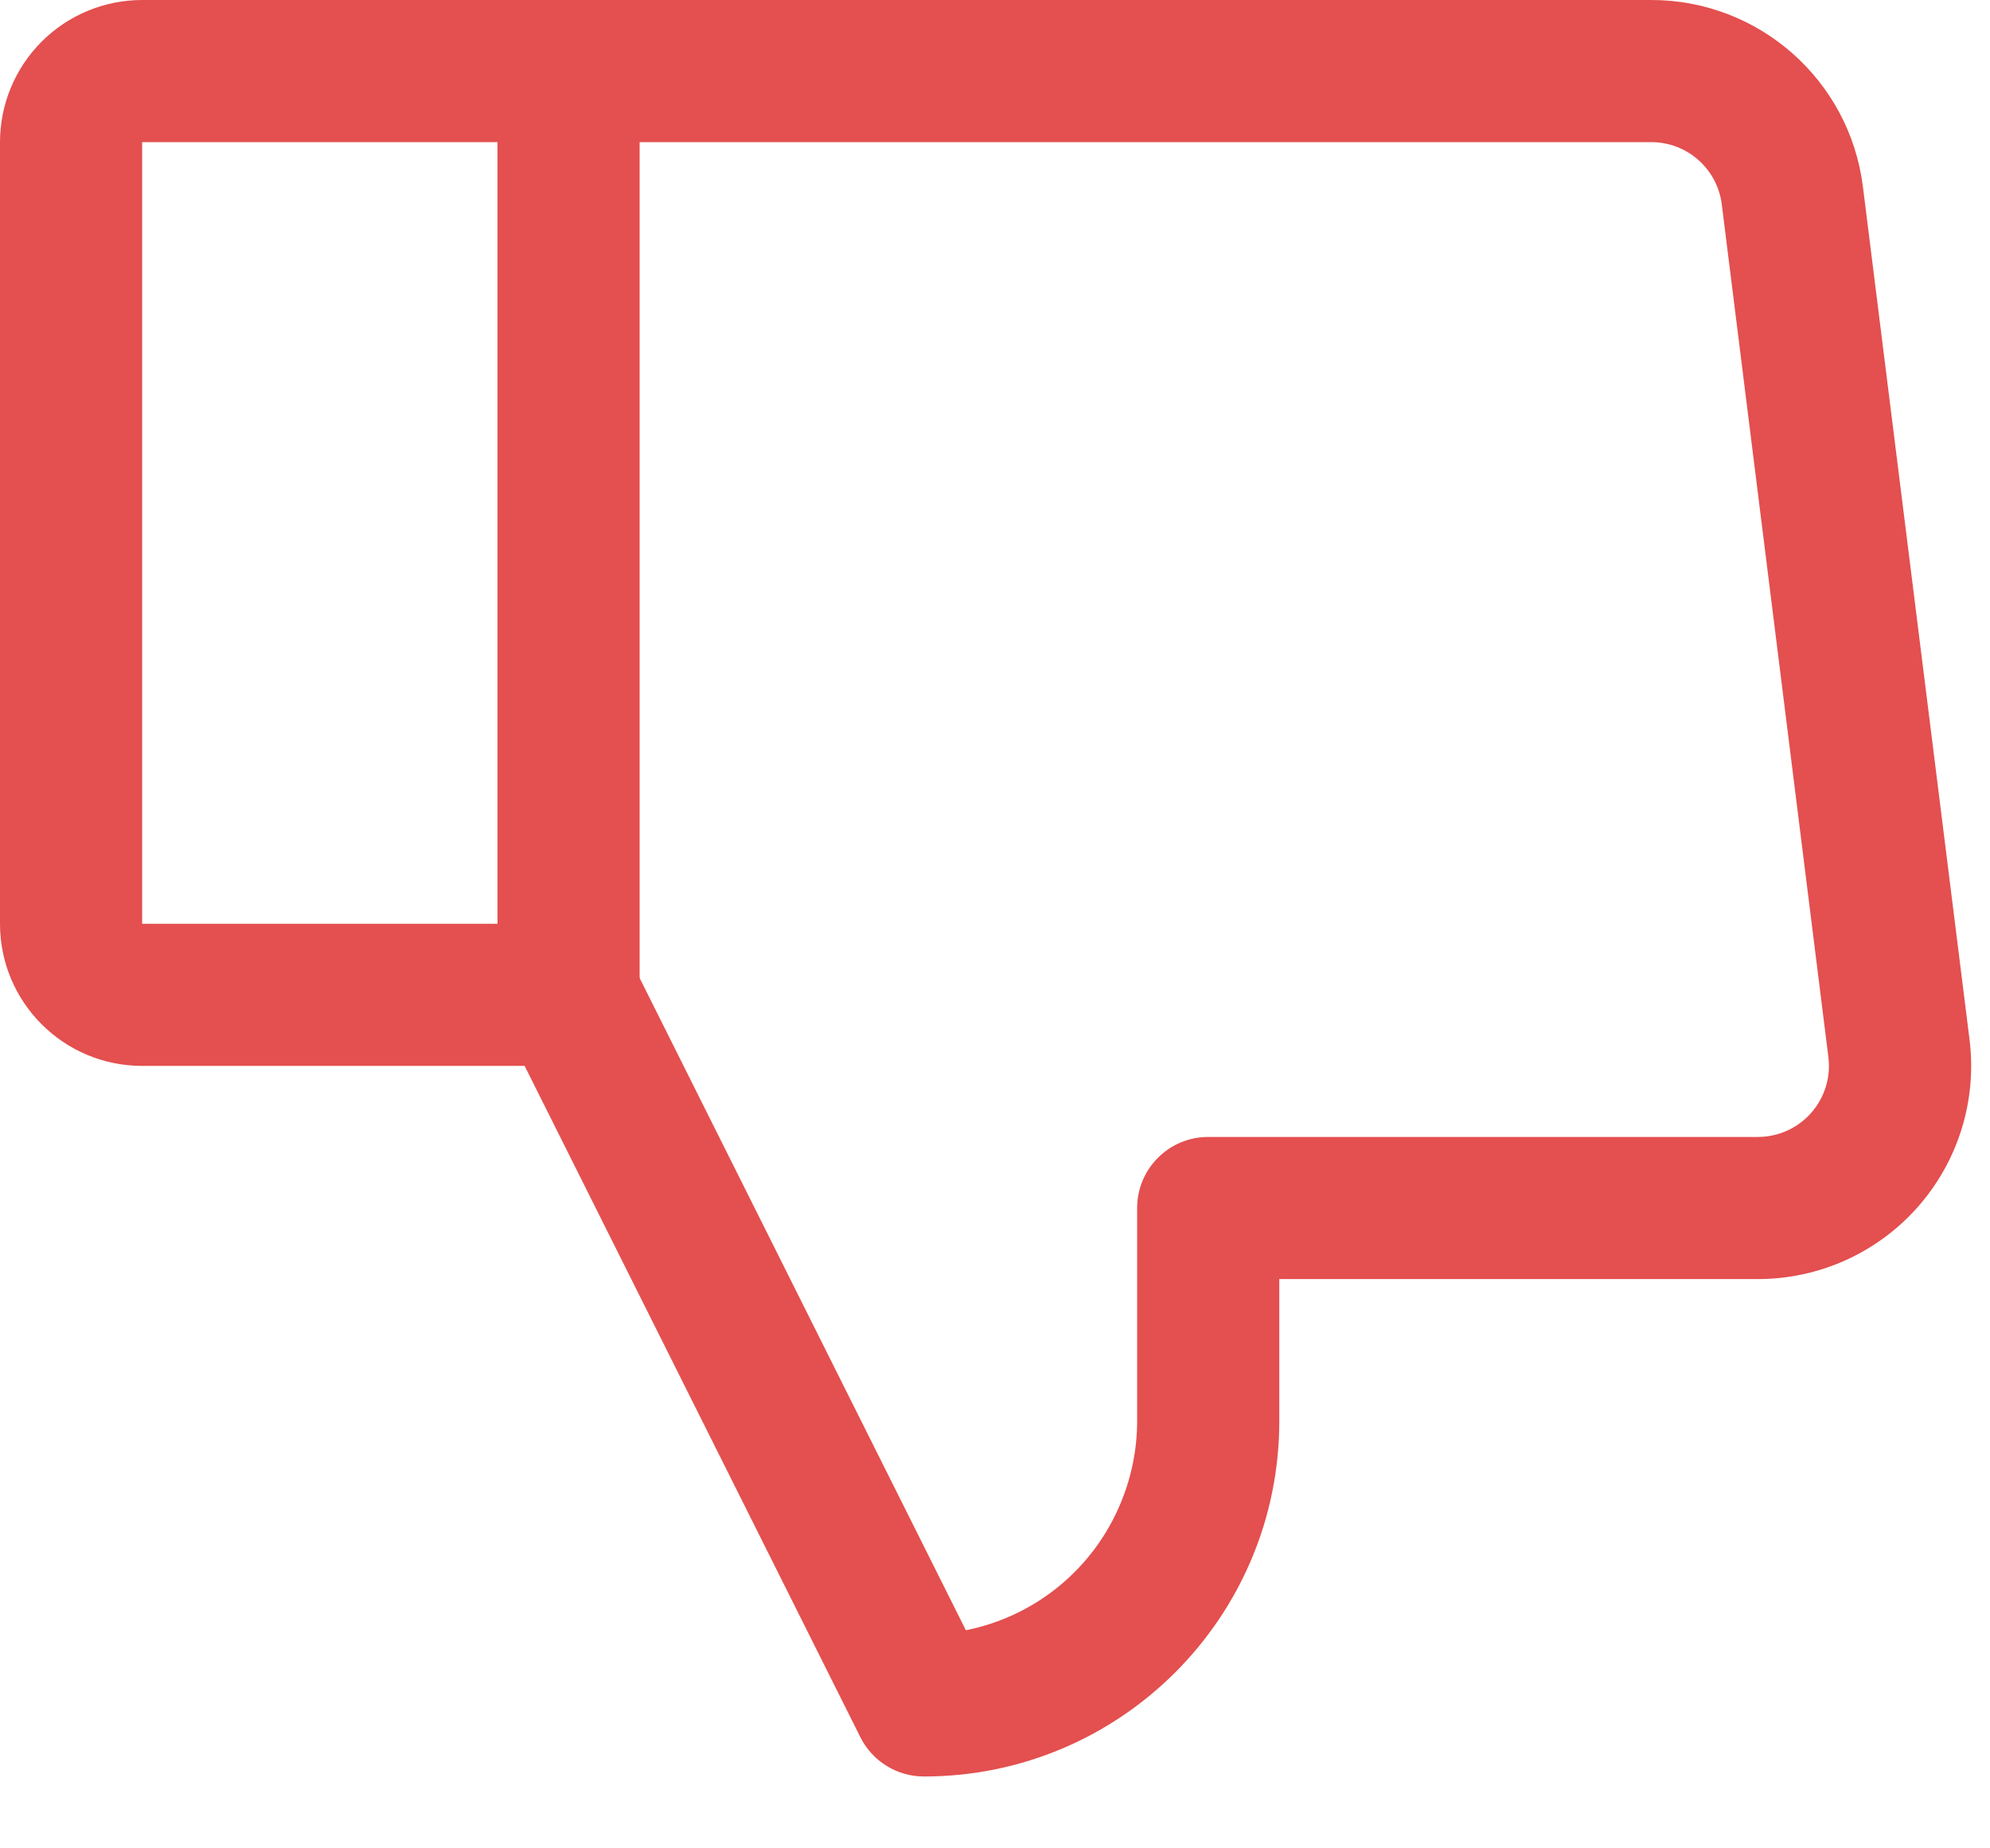
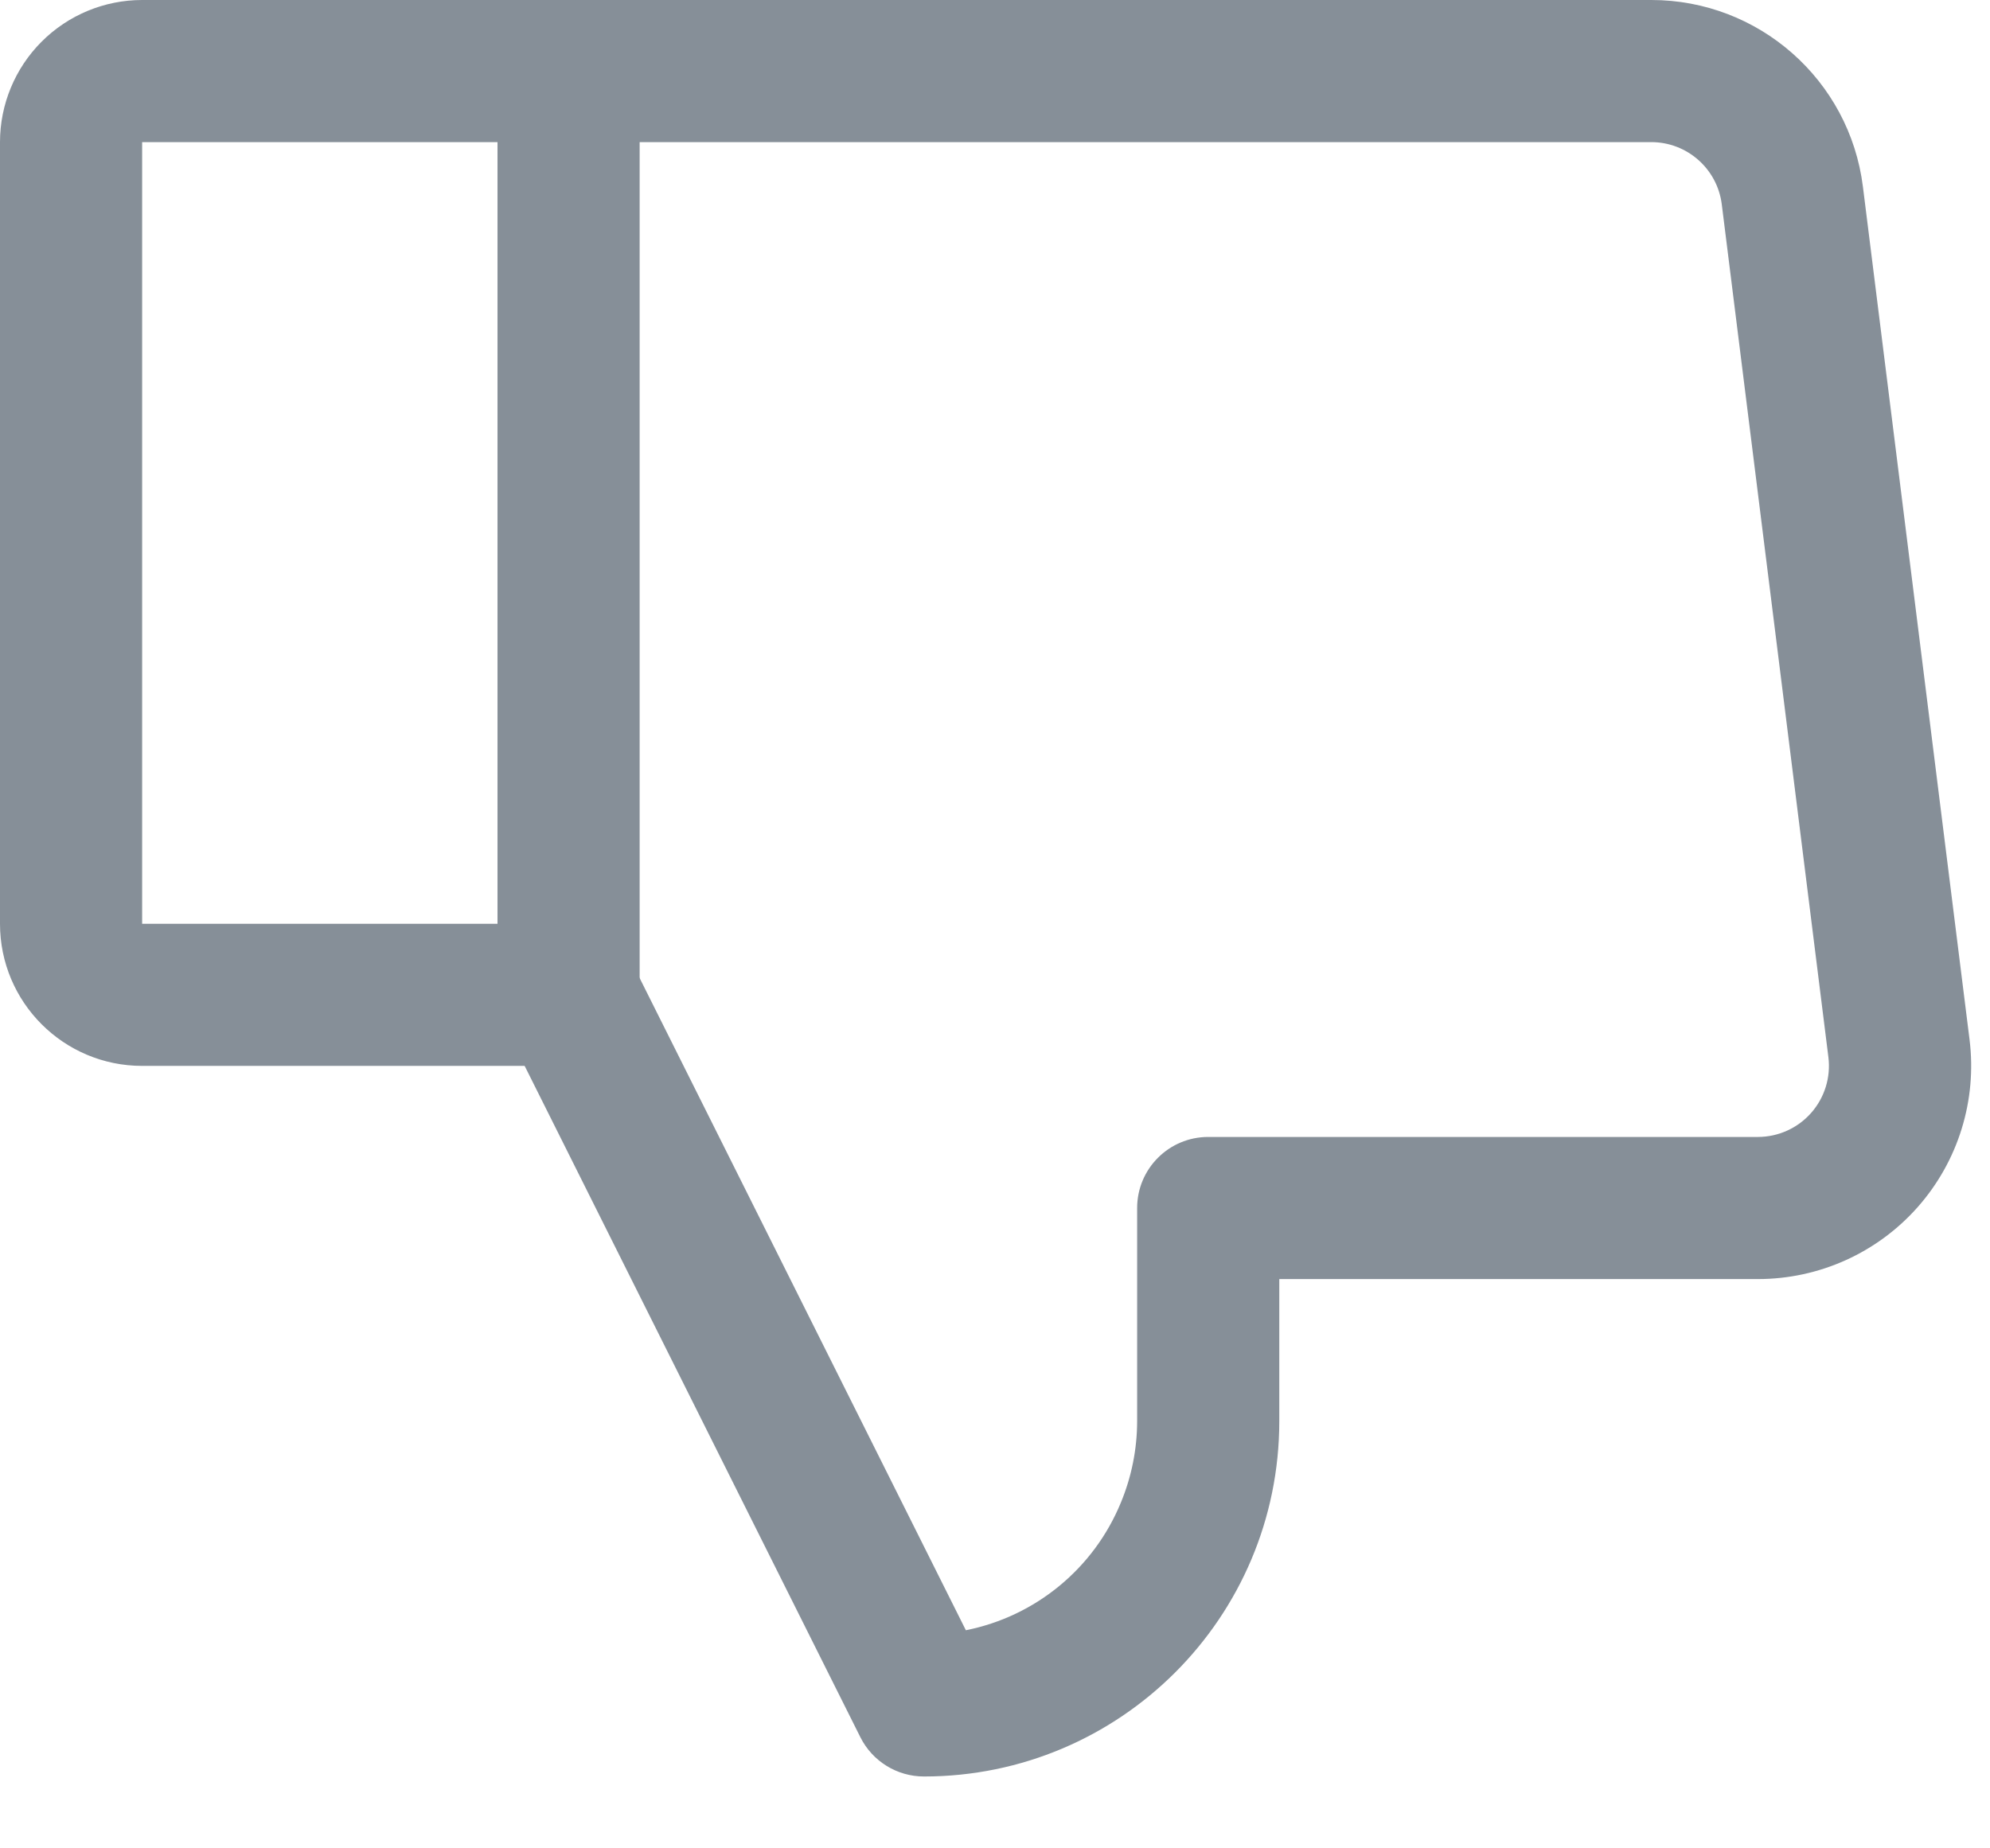
<svg xmlns="http://www.w3.org/2000/svg" width="14" height="13" fill="none">
-   <path fill-rule="evenodd" clip-rule="evenodd" d="M3.5.5A.5.5 0 014 0h7.617a1.5 1.5 0 011.489 1.314l.75 6A1.5 1.5 0 0112.367 9H9v1a2.5 2.5 0 01-2.5 2.5.5.5 0 01-.447-.276l-2.5-5a.5.5 0 11.894-.448l2.348 4.695a1.495 1.495 0 001.09-.897A1.5 1.5 0 008 10V8.5a.5.5 0 01.5-.5h3.867a.5.5 0 00.496-.562l-.75-6A.5.5 0 0011.617 1H4a.5.5 0 01-.5-.5z" fill="#E44F4F" />
-   <path fill-rule="evenodd" clip-rule="evenodd" d="M.293.293A1 1 0 011 0h3a.5.5 0 01.5.5V7a.5.5 0 01-.5.5H1a1 1 0 01-1-1V1A1 1 0 01.293.293zM1 1v5.5h2.5V1H1z" fill="#E44F4F" />
+   <path fill-rule="evenodd" clip-rule="evenodd" d="M3.5.5A.5.5 0 014 0h7.617a1.5 1.5 0 011.489 1.314l.75 6A1.5 1.5 0 0112.367 9H9v1a2.5 2.5 0 01-2.5 2.5.5.5 0 01-.447-.276l-2.5-5a.5.5 0 11.894-.448l2.348 4.695a1.495 1.495 0 001.09-.897A1.5 1.5 0 008 10V8.5a.5.5 0 01.5-.5h3.867a.5.5 0 00.496-.562l-.75-6A.5.5 0 0011.617 1H4a.5.5 0 01-.5-.5z" fill="#868F98" />
+   <path fill-rule="evenodd" clip-rule="evenodd" d="M.293.293A1 1 0 011 0h3a.5.5 0 01.5.5V7a.5.5 0 01-.5.5H1a1 1 0 01-1-1V1A1 1 0 01.293.293zM1 1v5.5h2.5V1H1z" fill="#868F98" />
</svg>
